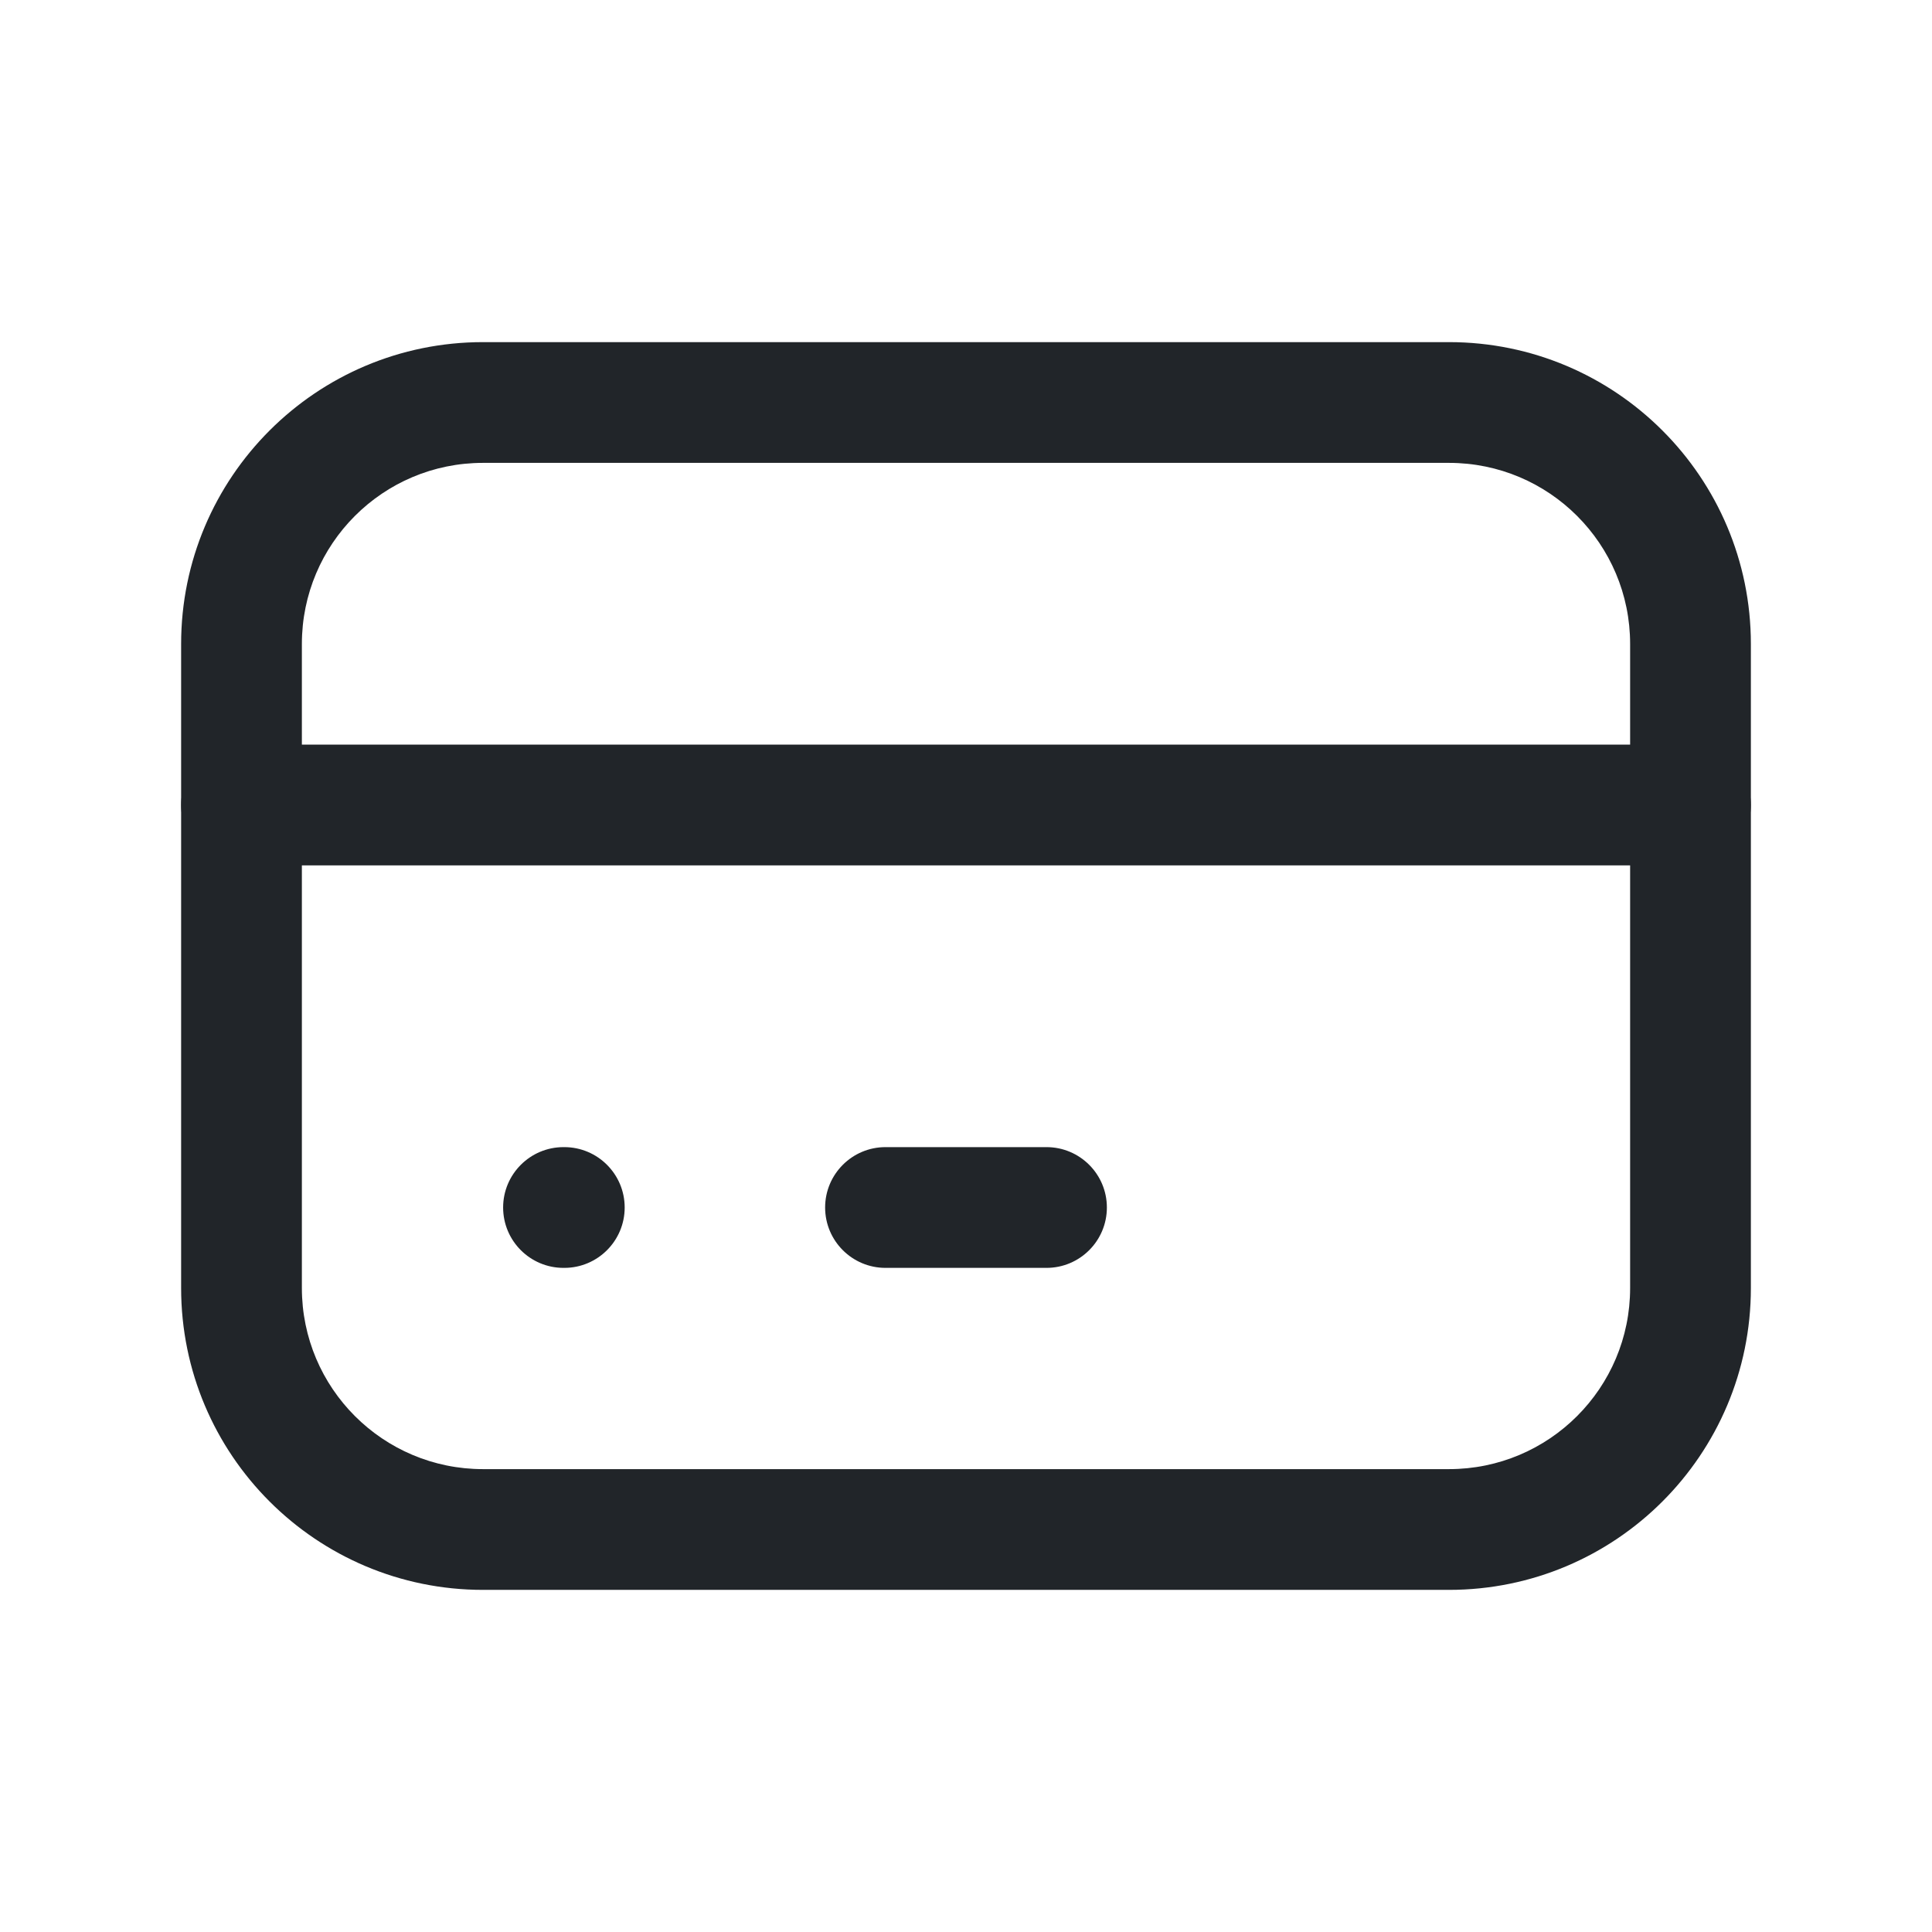
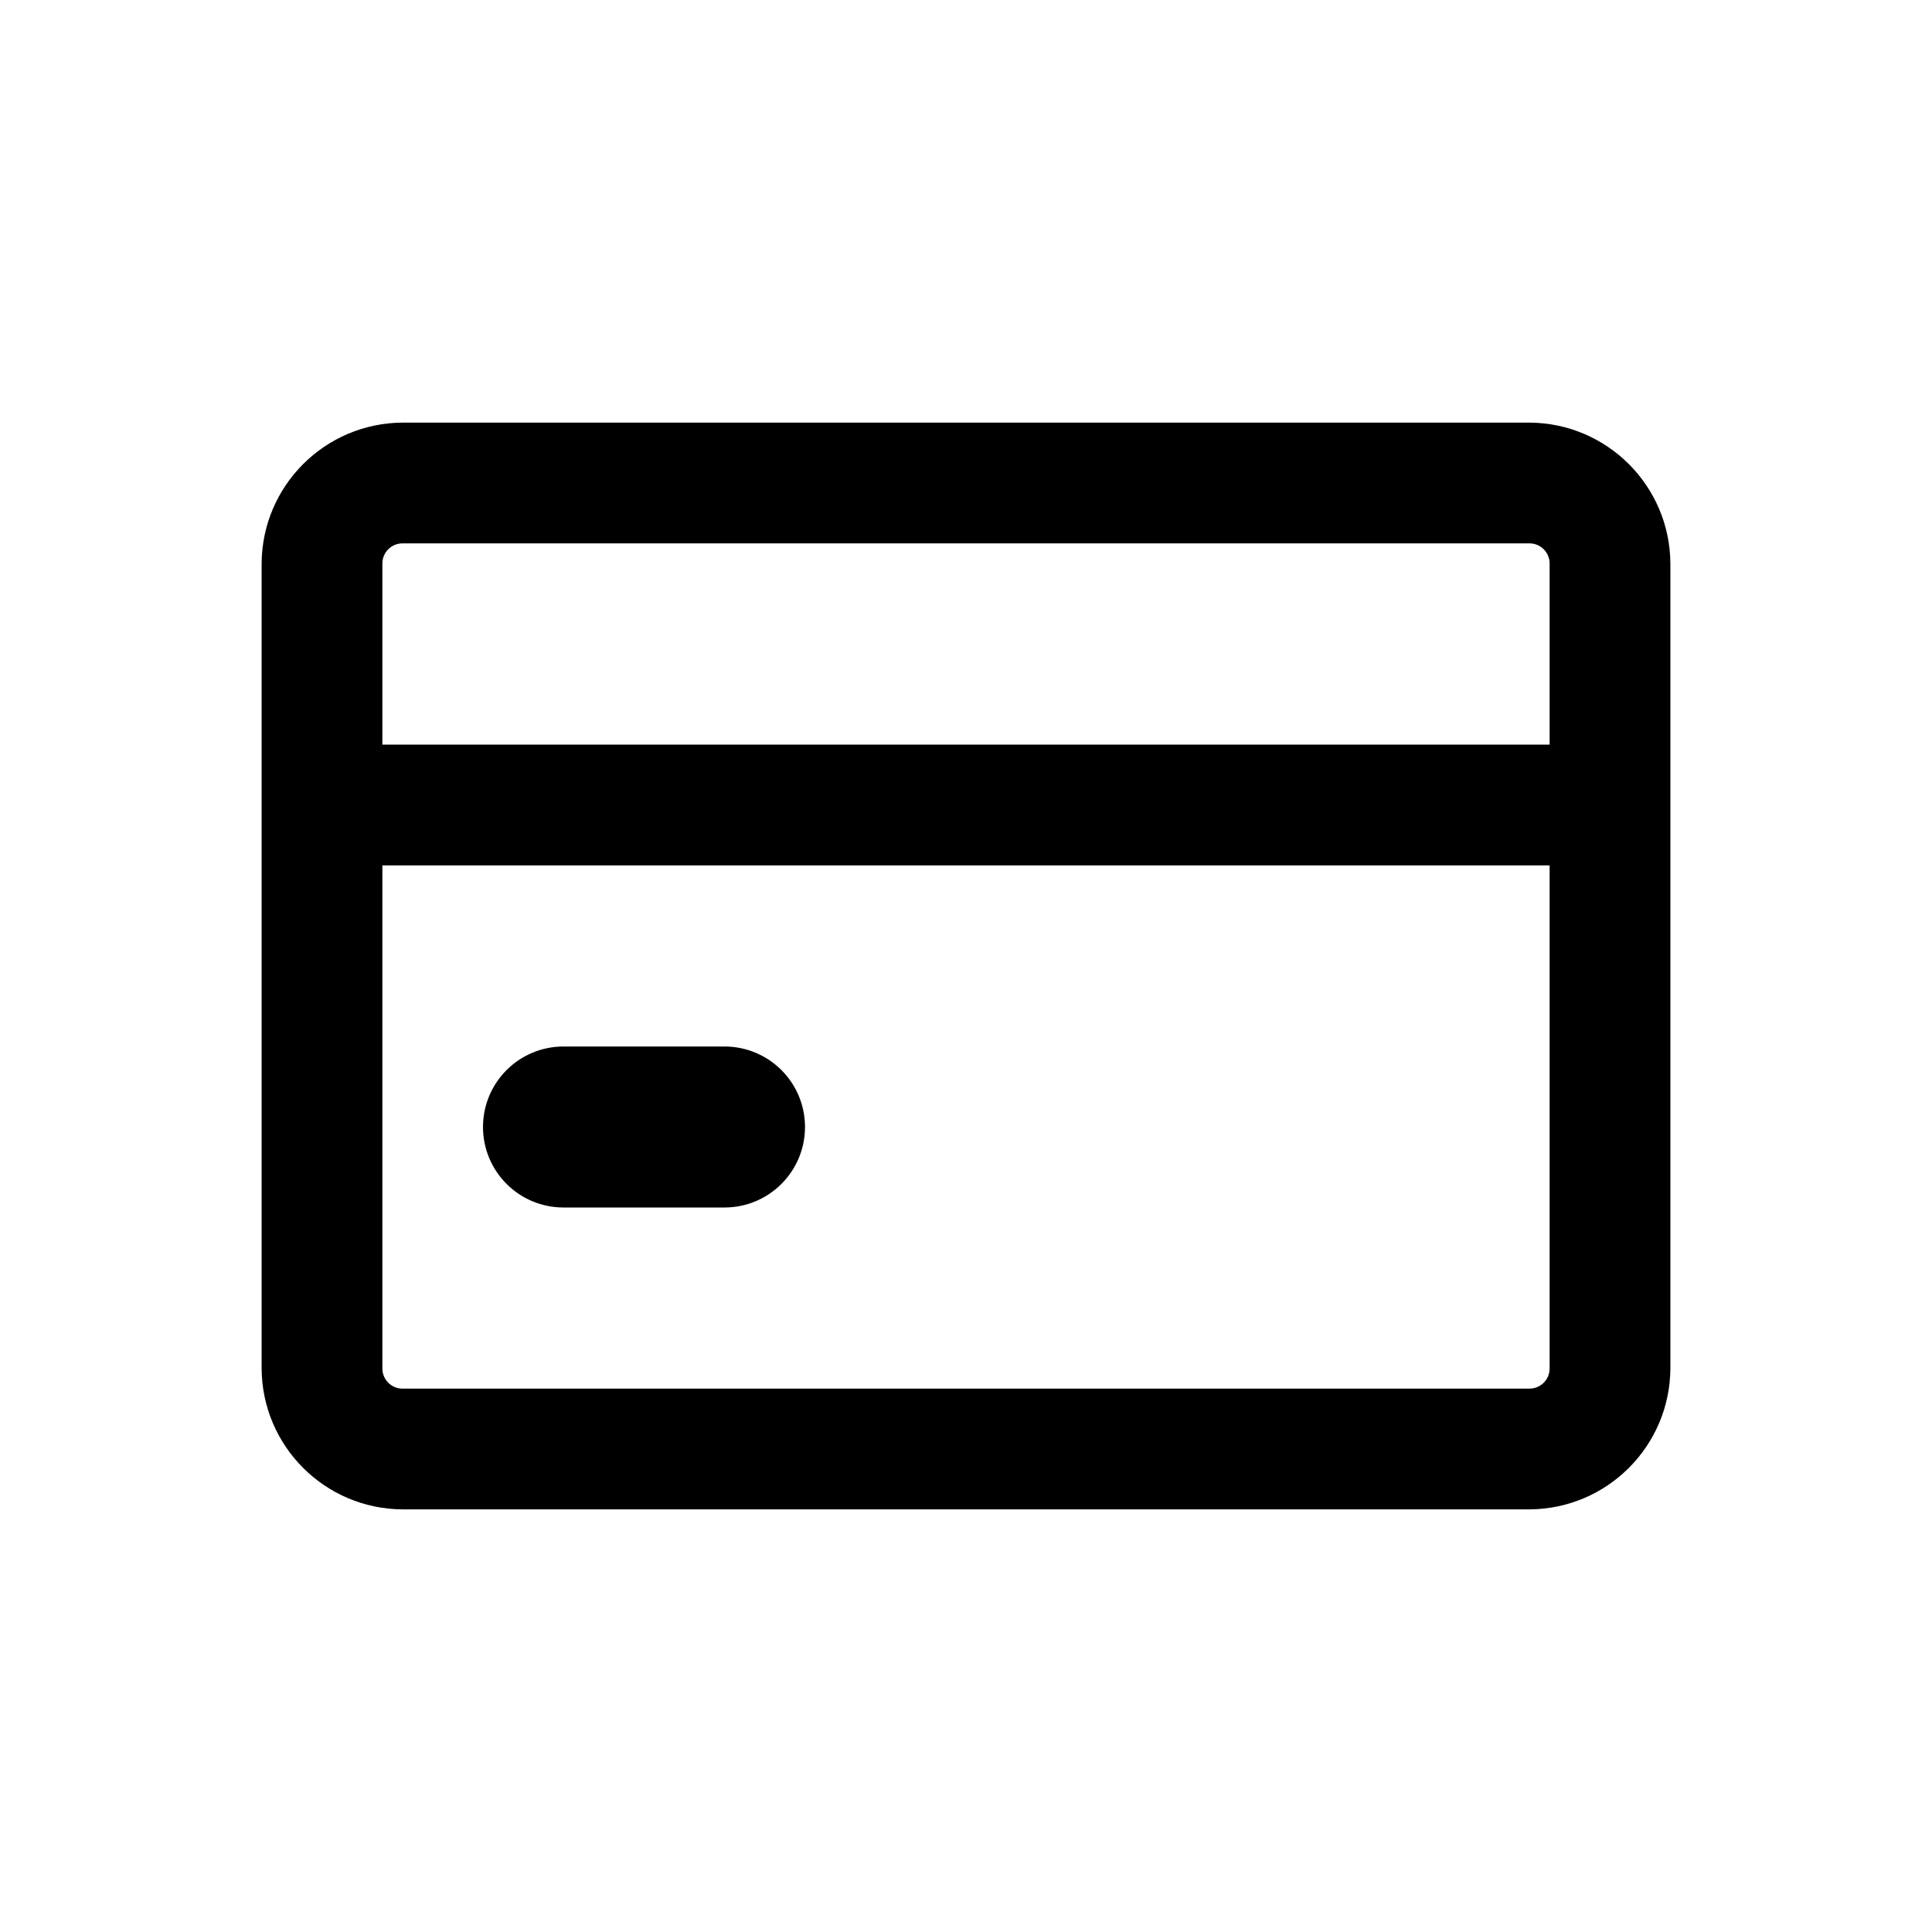
- <svg xmlns="http://www.w3.org/2000/svg" width="24" height="24" viewBox="0 0 24 24" fill="none">
-   <path fill-rule="evenodd" clip-rule="evenodd" d="M2.25 8C2.25 5.929 3.929 4.25 6 4.25H18C20.071 4.25 21.75 5.929 21.75 8V16C21.75 18.071 20.071 19.75 18 19.75H6C3.929 19.75 2.25 18.071 2.25 16V8ZM6 5.75C4.757 5.75 3.75 6.757 3.75 8V16C3.75 17.243 4.757 18.25 6 18.25H18C19.243 18.25 20.25 17.243 20.25 16V8C20.25 6.757 19.243 5.75 18 5.75H6Z" fill="#212529" />
-   <path fill-rule="evenodd" clip-rule="evenodd" d="M2.25 10C2.25 9.586 2.586 9.25 3 9.25H21C21.414 9.25 21.75 9.586 21.75 10C21.75 10.414 21.414 10.75 21 10.75H3C2.586 10.75 2.25 10.414 2.25 10Z" fill="#212529" />
-   <path fill-rule="evenodd" clip-rule="evenodd" d="M6.25 15C6.25 14.586 6.586 14.25 7 14.25H7.01C7.424 14.25 7.76 14.586 7.76 15C7.76 15.414 7.424 15.75 7.01 15.75H7C6.586 15.75 6.25 15.414 6.25 15Z" fill="#212529" />
-   <path fill-rule="evenodd" clip-rule="evenodd" d="M10.25 15C10.25 14.586 10.586 14.25 11 14.25H13C13.414 14.25 13.75 14.586 13.75 15C13.75 15.414 13.414 15.75 13 15.75H11C10.586 15.75 10.25 15.414 10.25 15Z" fill="#212529" />
+ <svg xmlns="http://www.w3.org/2000/svg" viewBox="0 0 24 24">
+   <g id="credit-card">
+     <path d="M19,5.25H5A1.76,1.76,0,0,0,3.25,7V17A1.76,1.76,0,0,0,5,18.75H19A1.76,1.76,0,0,0,20.75,17V7A1.76,1.76,0,0,0,19,5.25ZM5,6.75H19a.25.25,0,0,1,.25.25V9.25H4.75V7A.25.25,0,0,1,5,6.75Zm14,10.5H5A.25.25,0,0,1,4.75,17V10.75h14.5V17A.25.25,0,0,1,19,17.25Z" />
+     <path d="M9,13H7a1,1,0,0,0,0,2H9a1,1,0,0,0,0-2Z" />
+   </g>
</svg>
